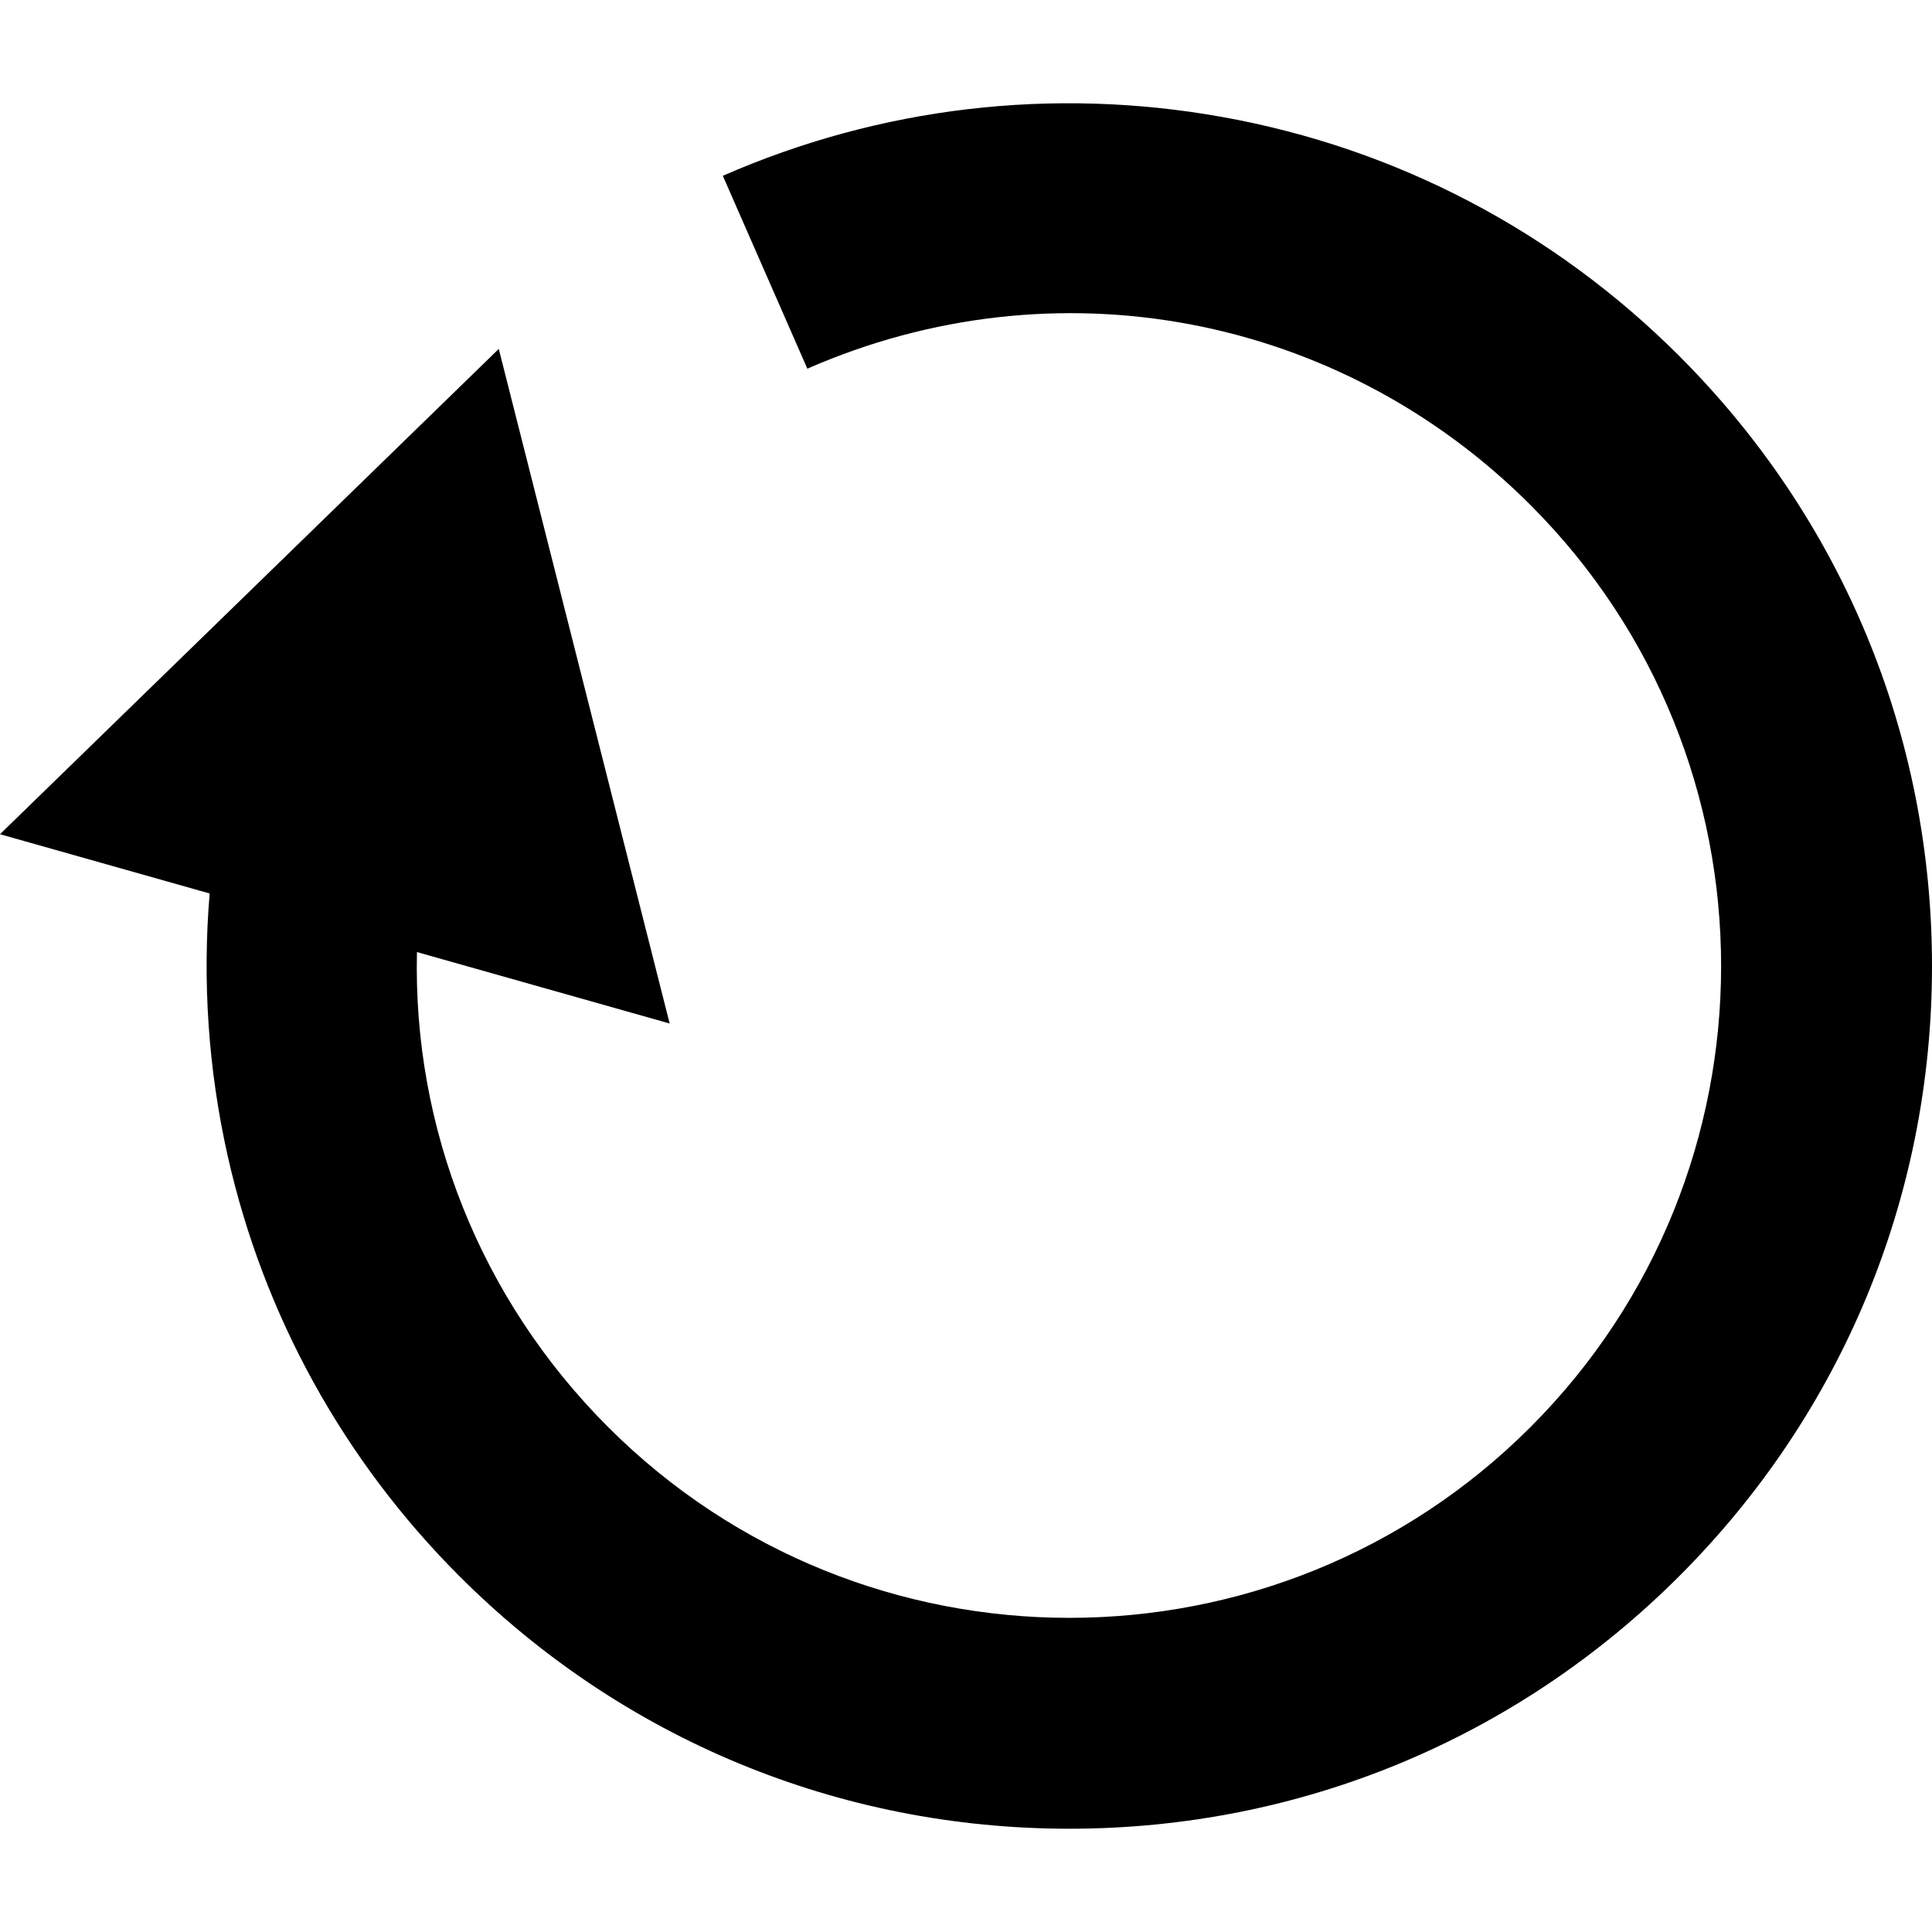
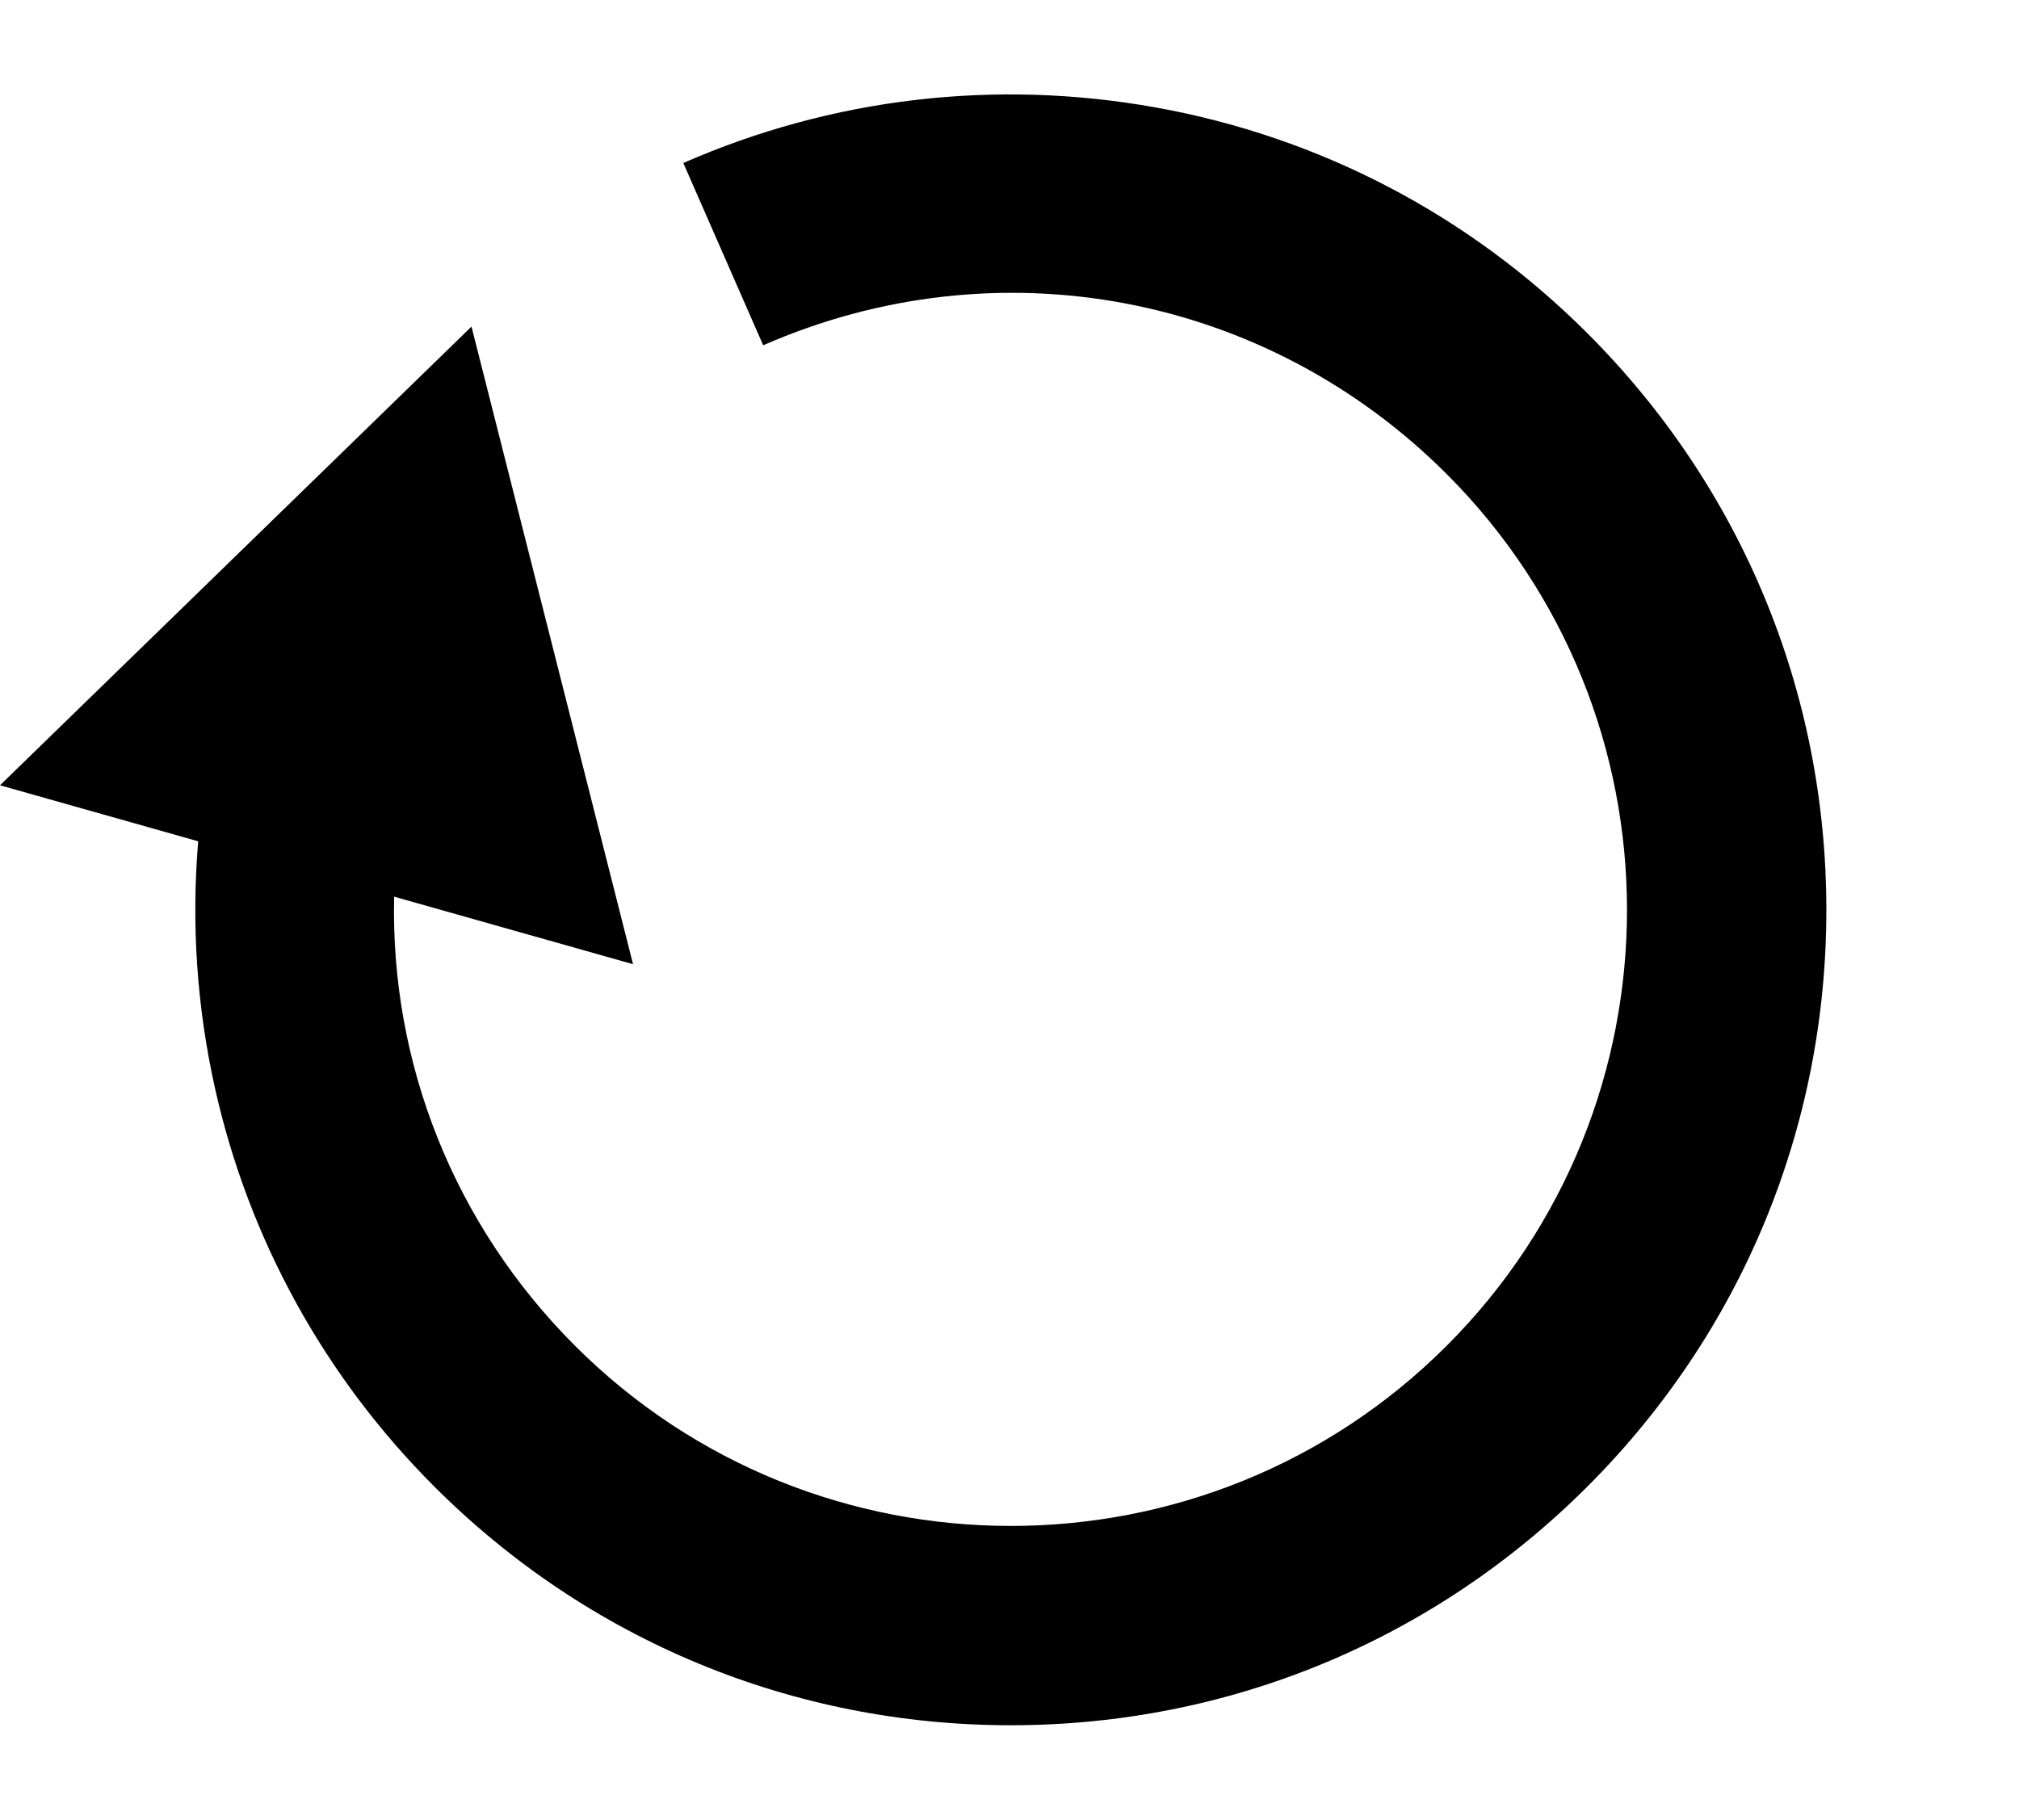
- <svg xmlns="http://www.w3.org/2000/svg" version="1.1" id="Capa_1" x="0px" y="0px" width="513.109px" height="513.11px" viewBox="0 0 513.109 513.11" style="enable-background:new 0 0 513.109 513.11;" xml:space="preserve">
-   <g>
-     <path d="M446.004,94.564c-33.248-33.249-75.207-55.202-121.336-63.486c-45.041-8.089-90.929-2.688-132.696,15.613l22.446,51.225   c65.826-28.843,141.209-14.639,192.039,36.194c67.525,67.525,67.525,177.397,0,244.922c-67.525,67.526-177.399,67.526-244.925,0   c-34.179-34.18-51.897-79.672-50.794-126.175l67.115,18.972l-22.693-89.581l-22.694-89.583l-66.232,64.446L0,221.555l55.681,15.739   c-1.95,23.192-0.377,46.666,4.771,69.614c9.485,42.284,30.763,80.898,61.535,111.671c43.274,43.273,100.81,67.105,162.007,67.105   c0.004,0-0.002,0,0.002,0c61.193,0,118.736-23.835,162.01-67.105c43.273-43.274,67.104-100.811,67.104-162.01   C513.109,195.374,489.277,137.837,446.004,94.564z" />
+ <svg xmlns="http://www.w3.org/2000/svg" version="1.1" id="Capa_1" x="0px" y="0px" width="150.08mm" height="135.288mm" viewBox="0 0 567.233 511.324" xml:space="preserve">
+   <defs id="defs3874" />
+   <g id="g3839" transform="translate(0,-0.8918562)">
+     <path d="M 446.004,94.564 C 412.756,61.315 370.797,39.362 324.668,31.078 279.627,22.989 233.739,28.39 191.972,46.691 l 22.446,51.225 c 65.826,-28.843 141.209,-14.639 192.039,36.194 67.525,67.525 67.525,177.397 0,244.922 -67.525,67.526 -177.399,67.526 -244.925,0 -34.179,-34.18 -51.897,-79.672 -50.794,-126.175 L 177.853,271.829 155.16,182.248 132.466,92.665 66.234,157.111 0,221.555 55.681,237.294 c -1.95,23.192 -0.377,46.666 4.771,69.614 9.485,42.284 30.763,80.898 61.535,111.671 43.274,43.273 100.81,67.105 162.007,67.105 0.004,0 -0.002,0 0.002,0 61.193,0 118.736,-23.835 162.01,-67.105 43.273,-43.274 67.104,-100.811 67.104,-162.01 -10e-4,-61.195 -23.833,-118.732 -67.106,-162.005 z" id="path3837" />
  </g>
-   <g>
+   <g id="g3841" transform="translate(0,-0.8918562)">
</g>
-   <g>
+   <g id="g3843" transform="translate(0,-0.8918562)">
</g>
-   <g>
+   <g id="g3845" transform="translate(0,-0.8918562)">
</g>
-   <g>
+   <g id="g3847" transform="translate(0,-0.8918562)">
</g>
-   <g>
+   <g id="g3849" transform="translate(0,-0.8918562)">
</g>
-   <g>
+   <g id="g3851" transform="translate(0,-0.8918562)">
</g>
-   <g>
+   <g id="g3853" transform="translate(0,-0.8918562)">
</g>
-   <g>
+   <g id="g3855" transform="translate(0,-0.8918562)">
</g>
-   <g>
+   <g id="g3857" transform="translate(0,-0.8918562)">
</g>
-   <g>
+   <g id="g3859" transform="translate(0,-0.8918562)">
</g>
-   <g>
+   <g id="g3861" transform="translate(0,-0.8918562)">
</g>
-   <g>
+   <g id="g3863" transform="translate(0,-0.8918562)">
</g>
-   <g>
+   <g id="g3865" transform="translate(0,-0.8918562)">
</g>
-   <g>
+   <g id="g3867" transform="translate(0,-0.8918562)">
</g>
-   <g>
+   <g id="g3869" transform="translate(0,-0.8918562)">
</g>
</svg>
